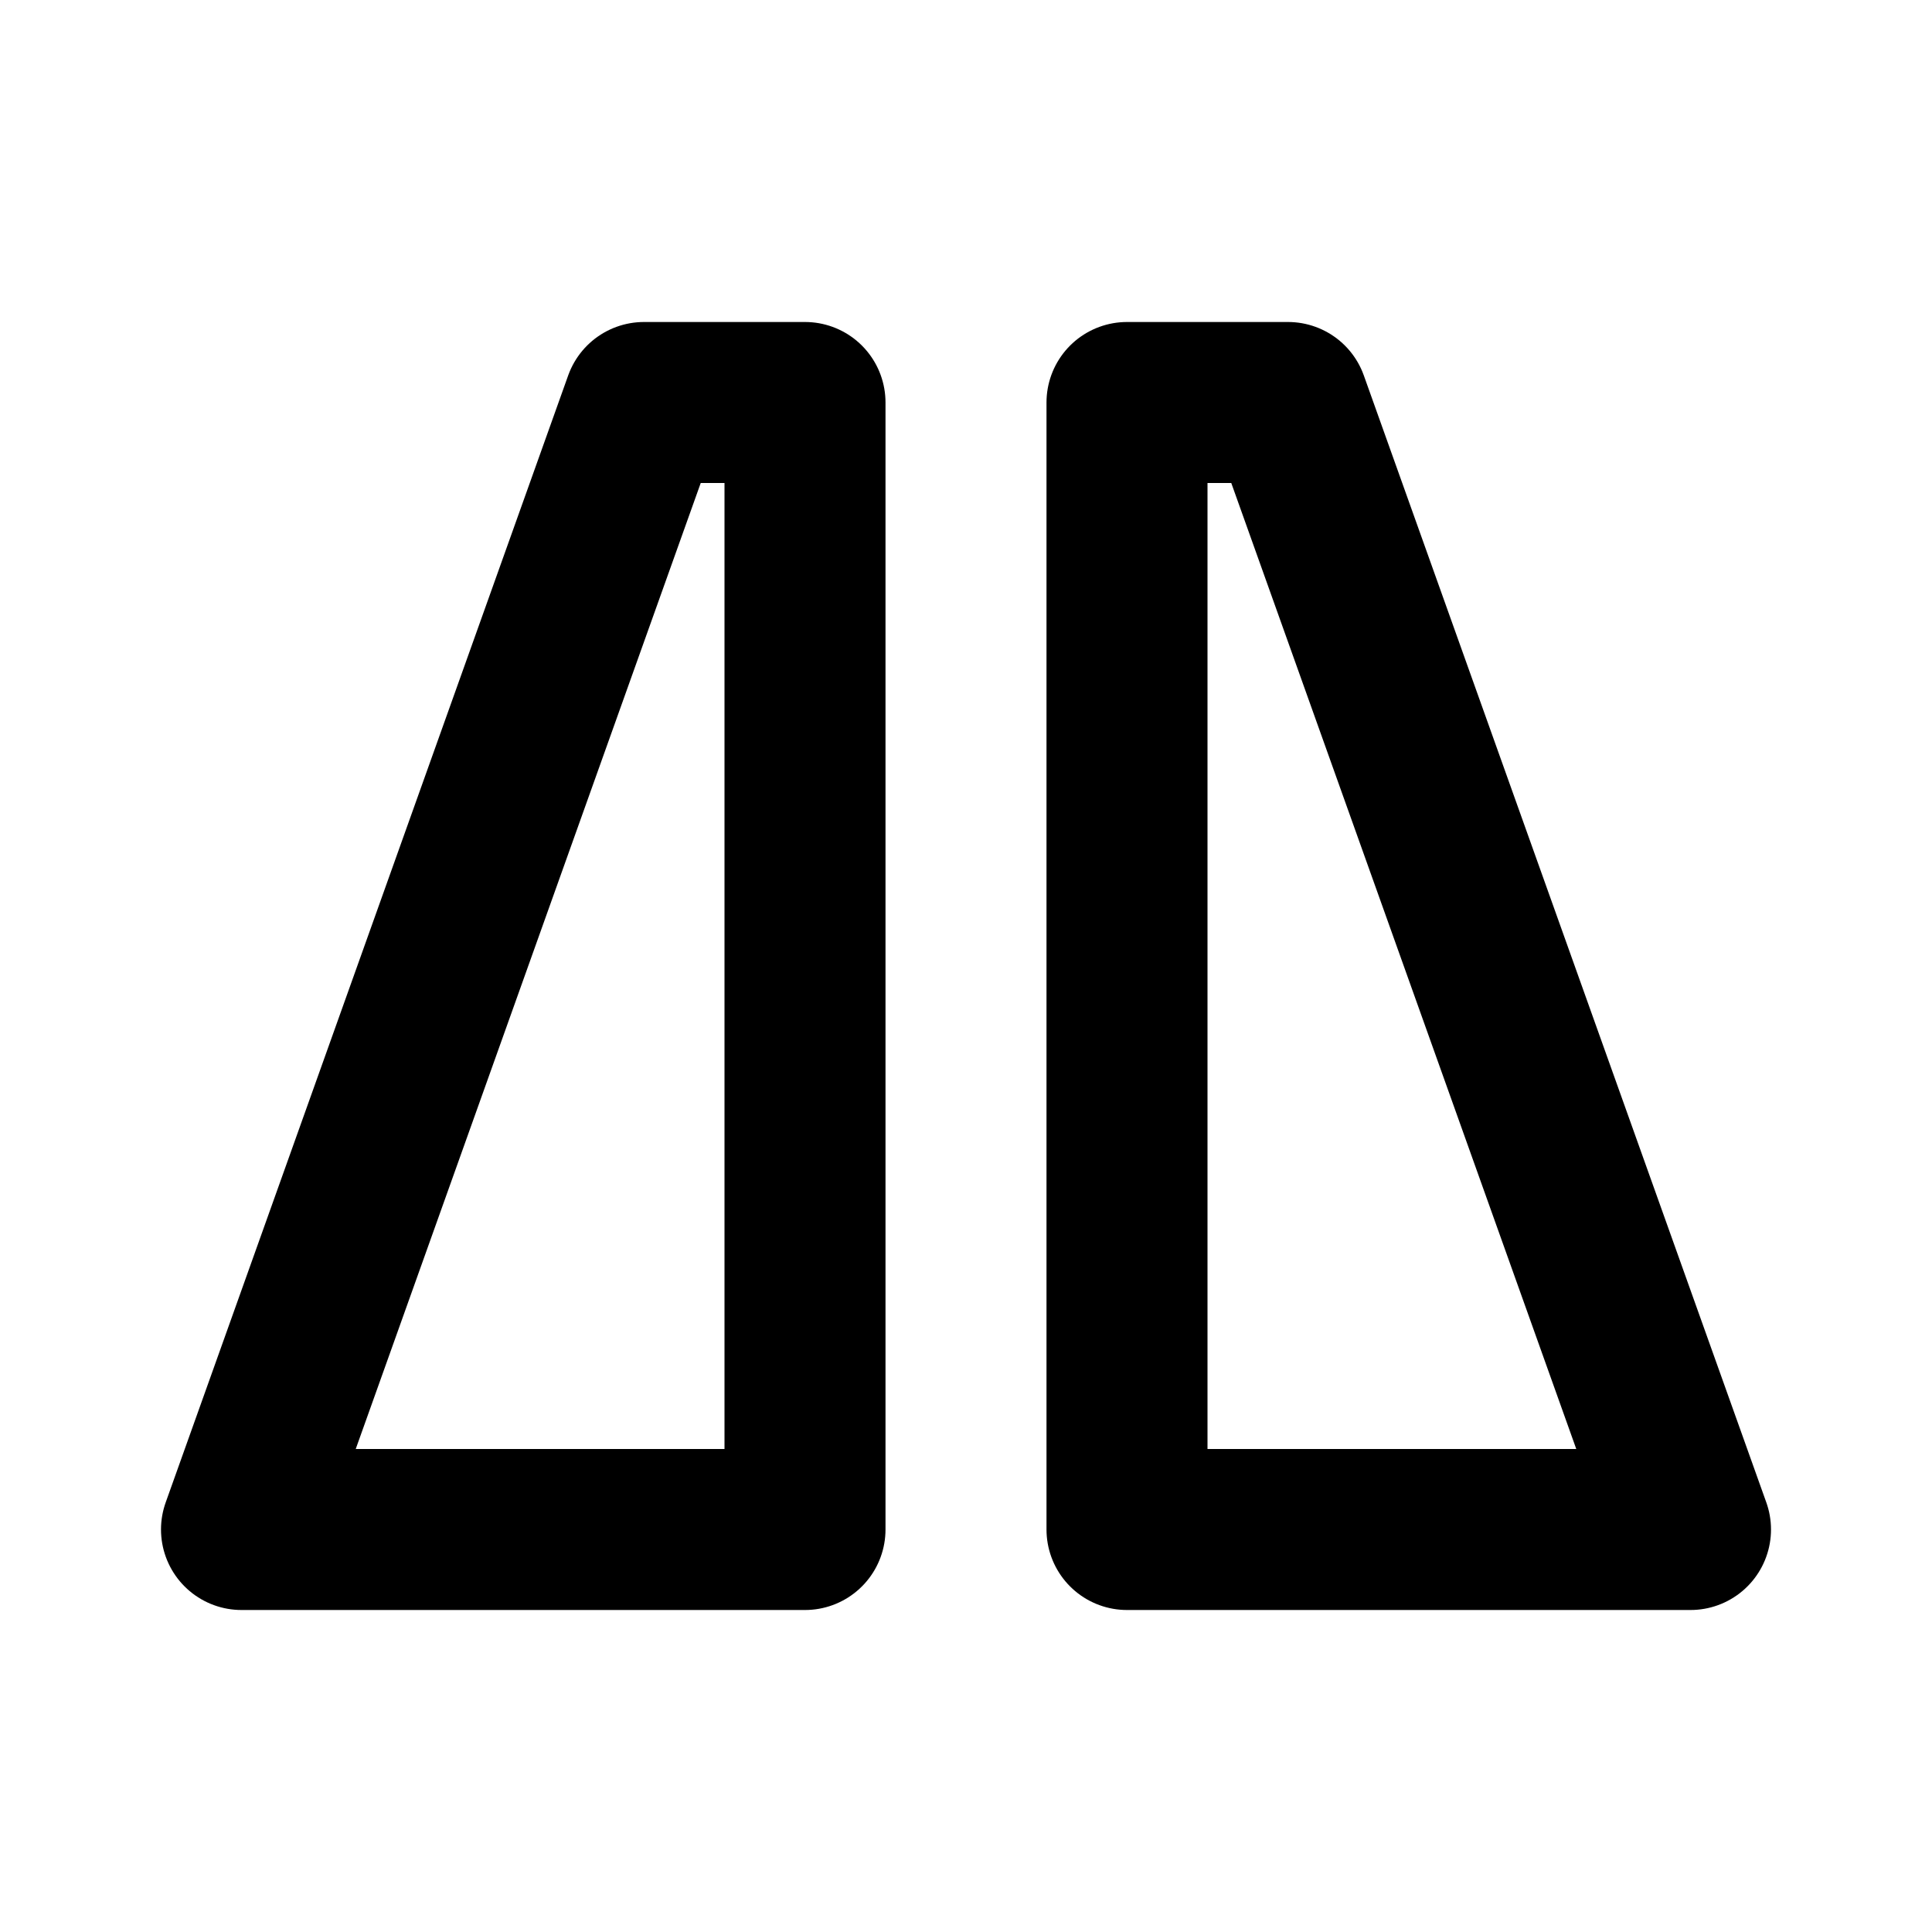
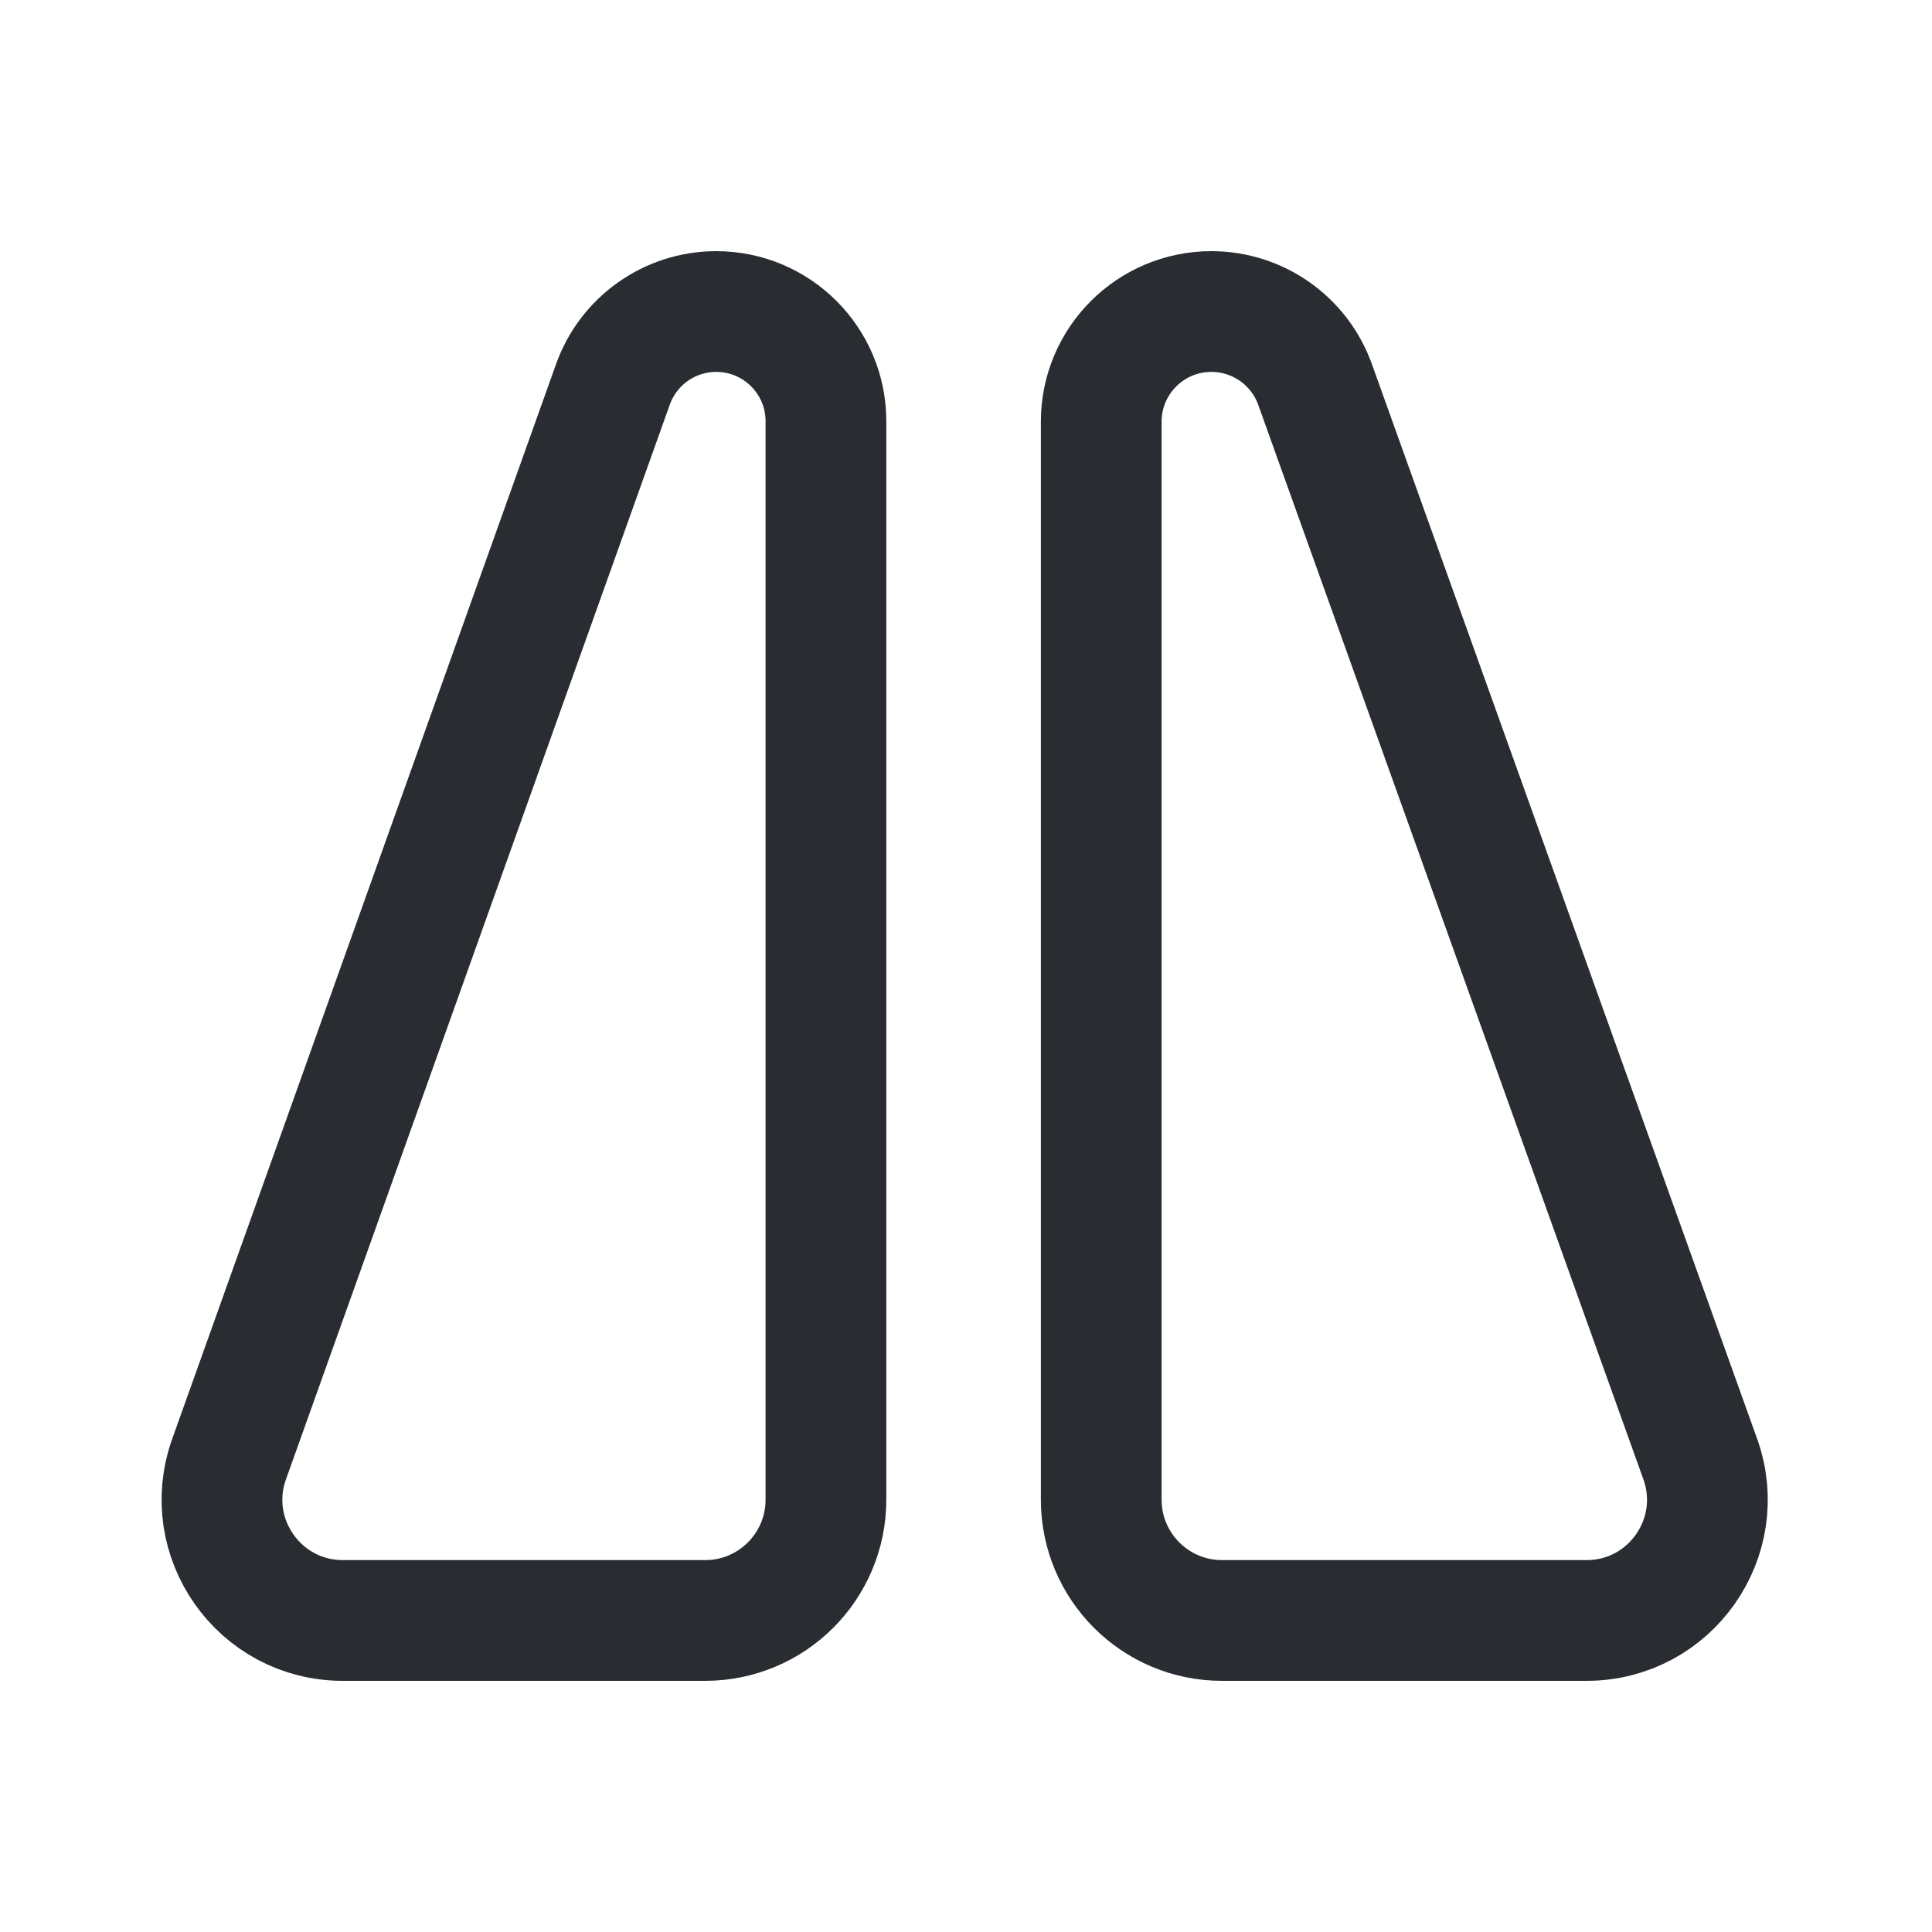
- <svg xmlns="http://www.w3.org/2000/svg" width="800px" height="800px" viewBox="0 0 24 24" fill="none">
-   <path d="M10 19V5H8L3 19H10Z" stroke="#000000" stroke-width="2" stroke-linecap="round" stroke-linejoin="round" />
-   <path d="M14 19V5H16L21 19H14Z" stroke="#000000" stroke-width="2" stroke-linecap="round" stroke-linejoin="round" />
+ <svg xmlns="http://www.w3.org/2000/svg" width="800" height="800" viewBox="0 0 800 800" fill="none">
+   <path d="M506 671C478.386 671 456 648.614 456 621L456 174.611C456 149.421 476.421 129 501.611 129C520.867 129 538.049 141.093 544.547 159.22L704.029 604.128C715.705 636.7 691.563 671 656.962 671L506 671Z" stroke="#292D32" stroke-width="50" stroke-linecap="round" stroke-linejoin="round" />
+   <path d="M292 671C319.614 671 342 648.614 342 621L342 174.42C342 149.335 321.665 129 296.58 129C277.385 129 260.262 141.067 253.806 159.144L94.863 604.183C83.234 636.745 107.374 671 141.95 671L292 671Z" stroke="#292D32" stroke-width="50" stroke-linecap="round" stroke-linejoin="round" />
</svg>
